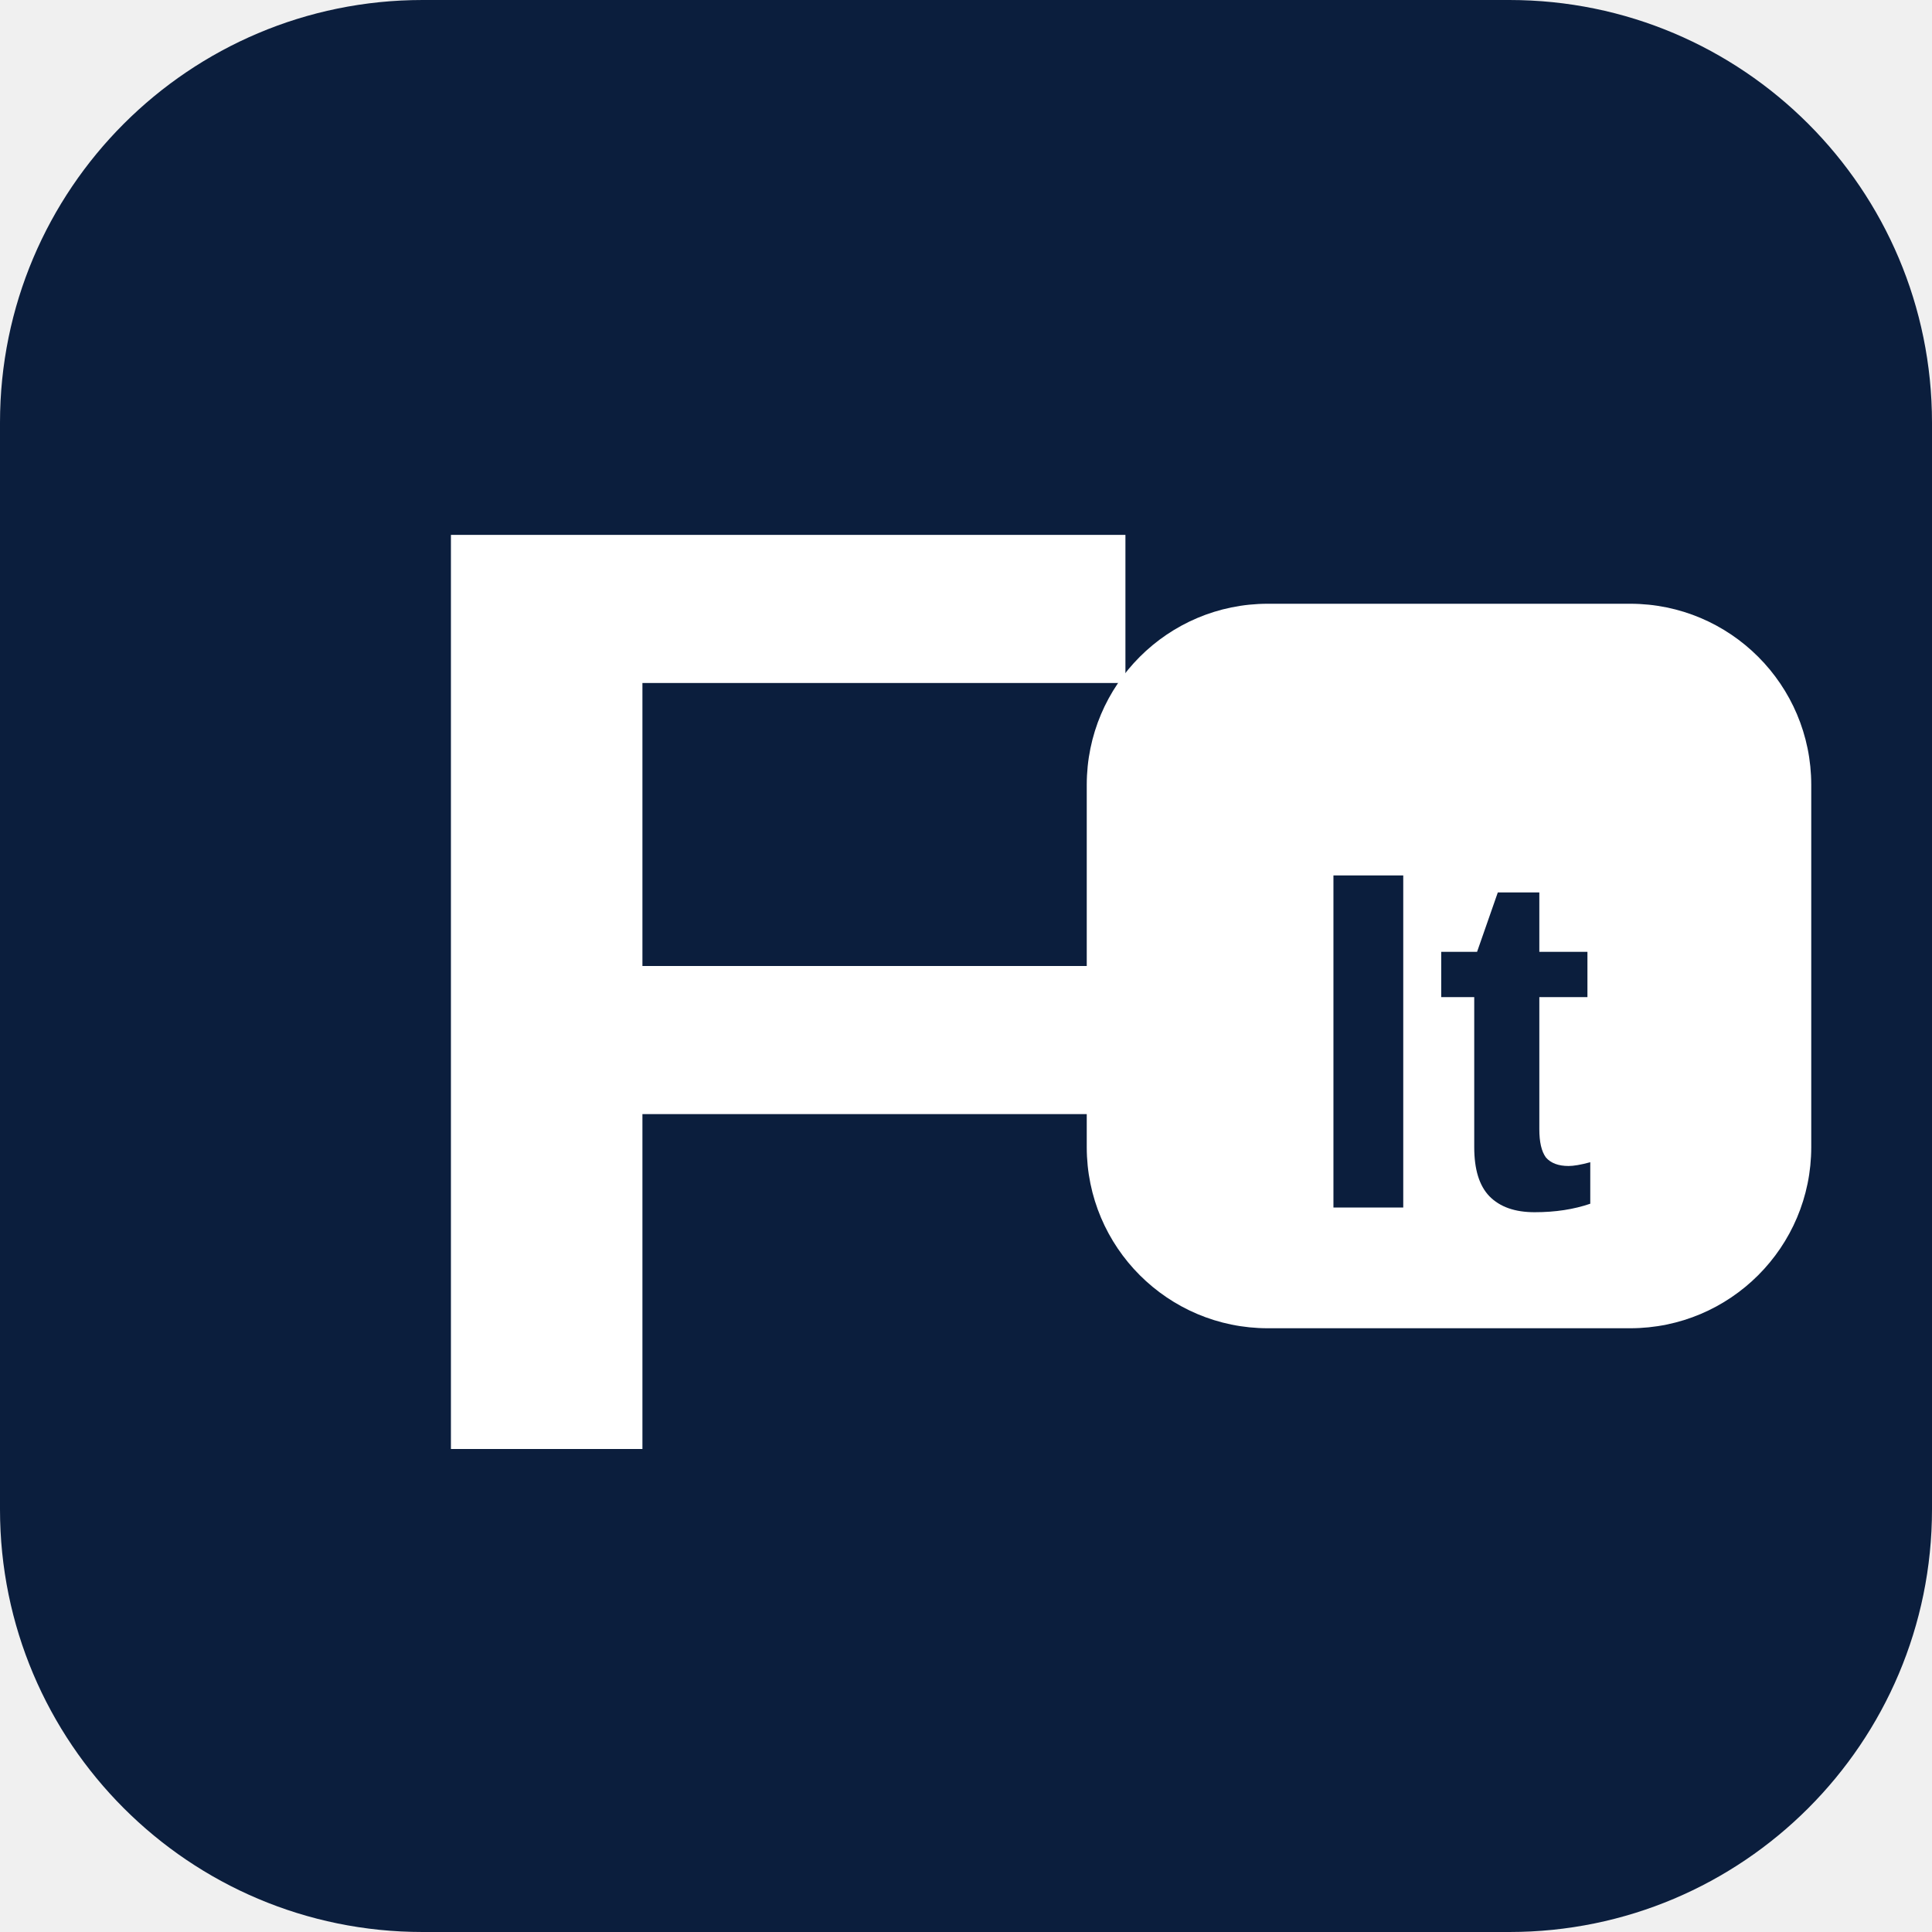
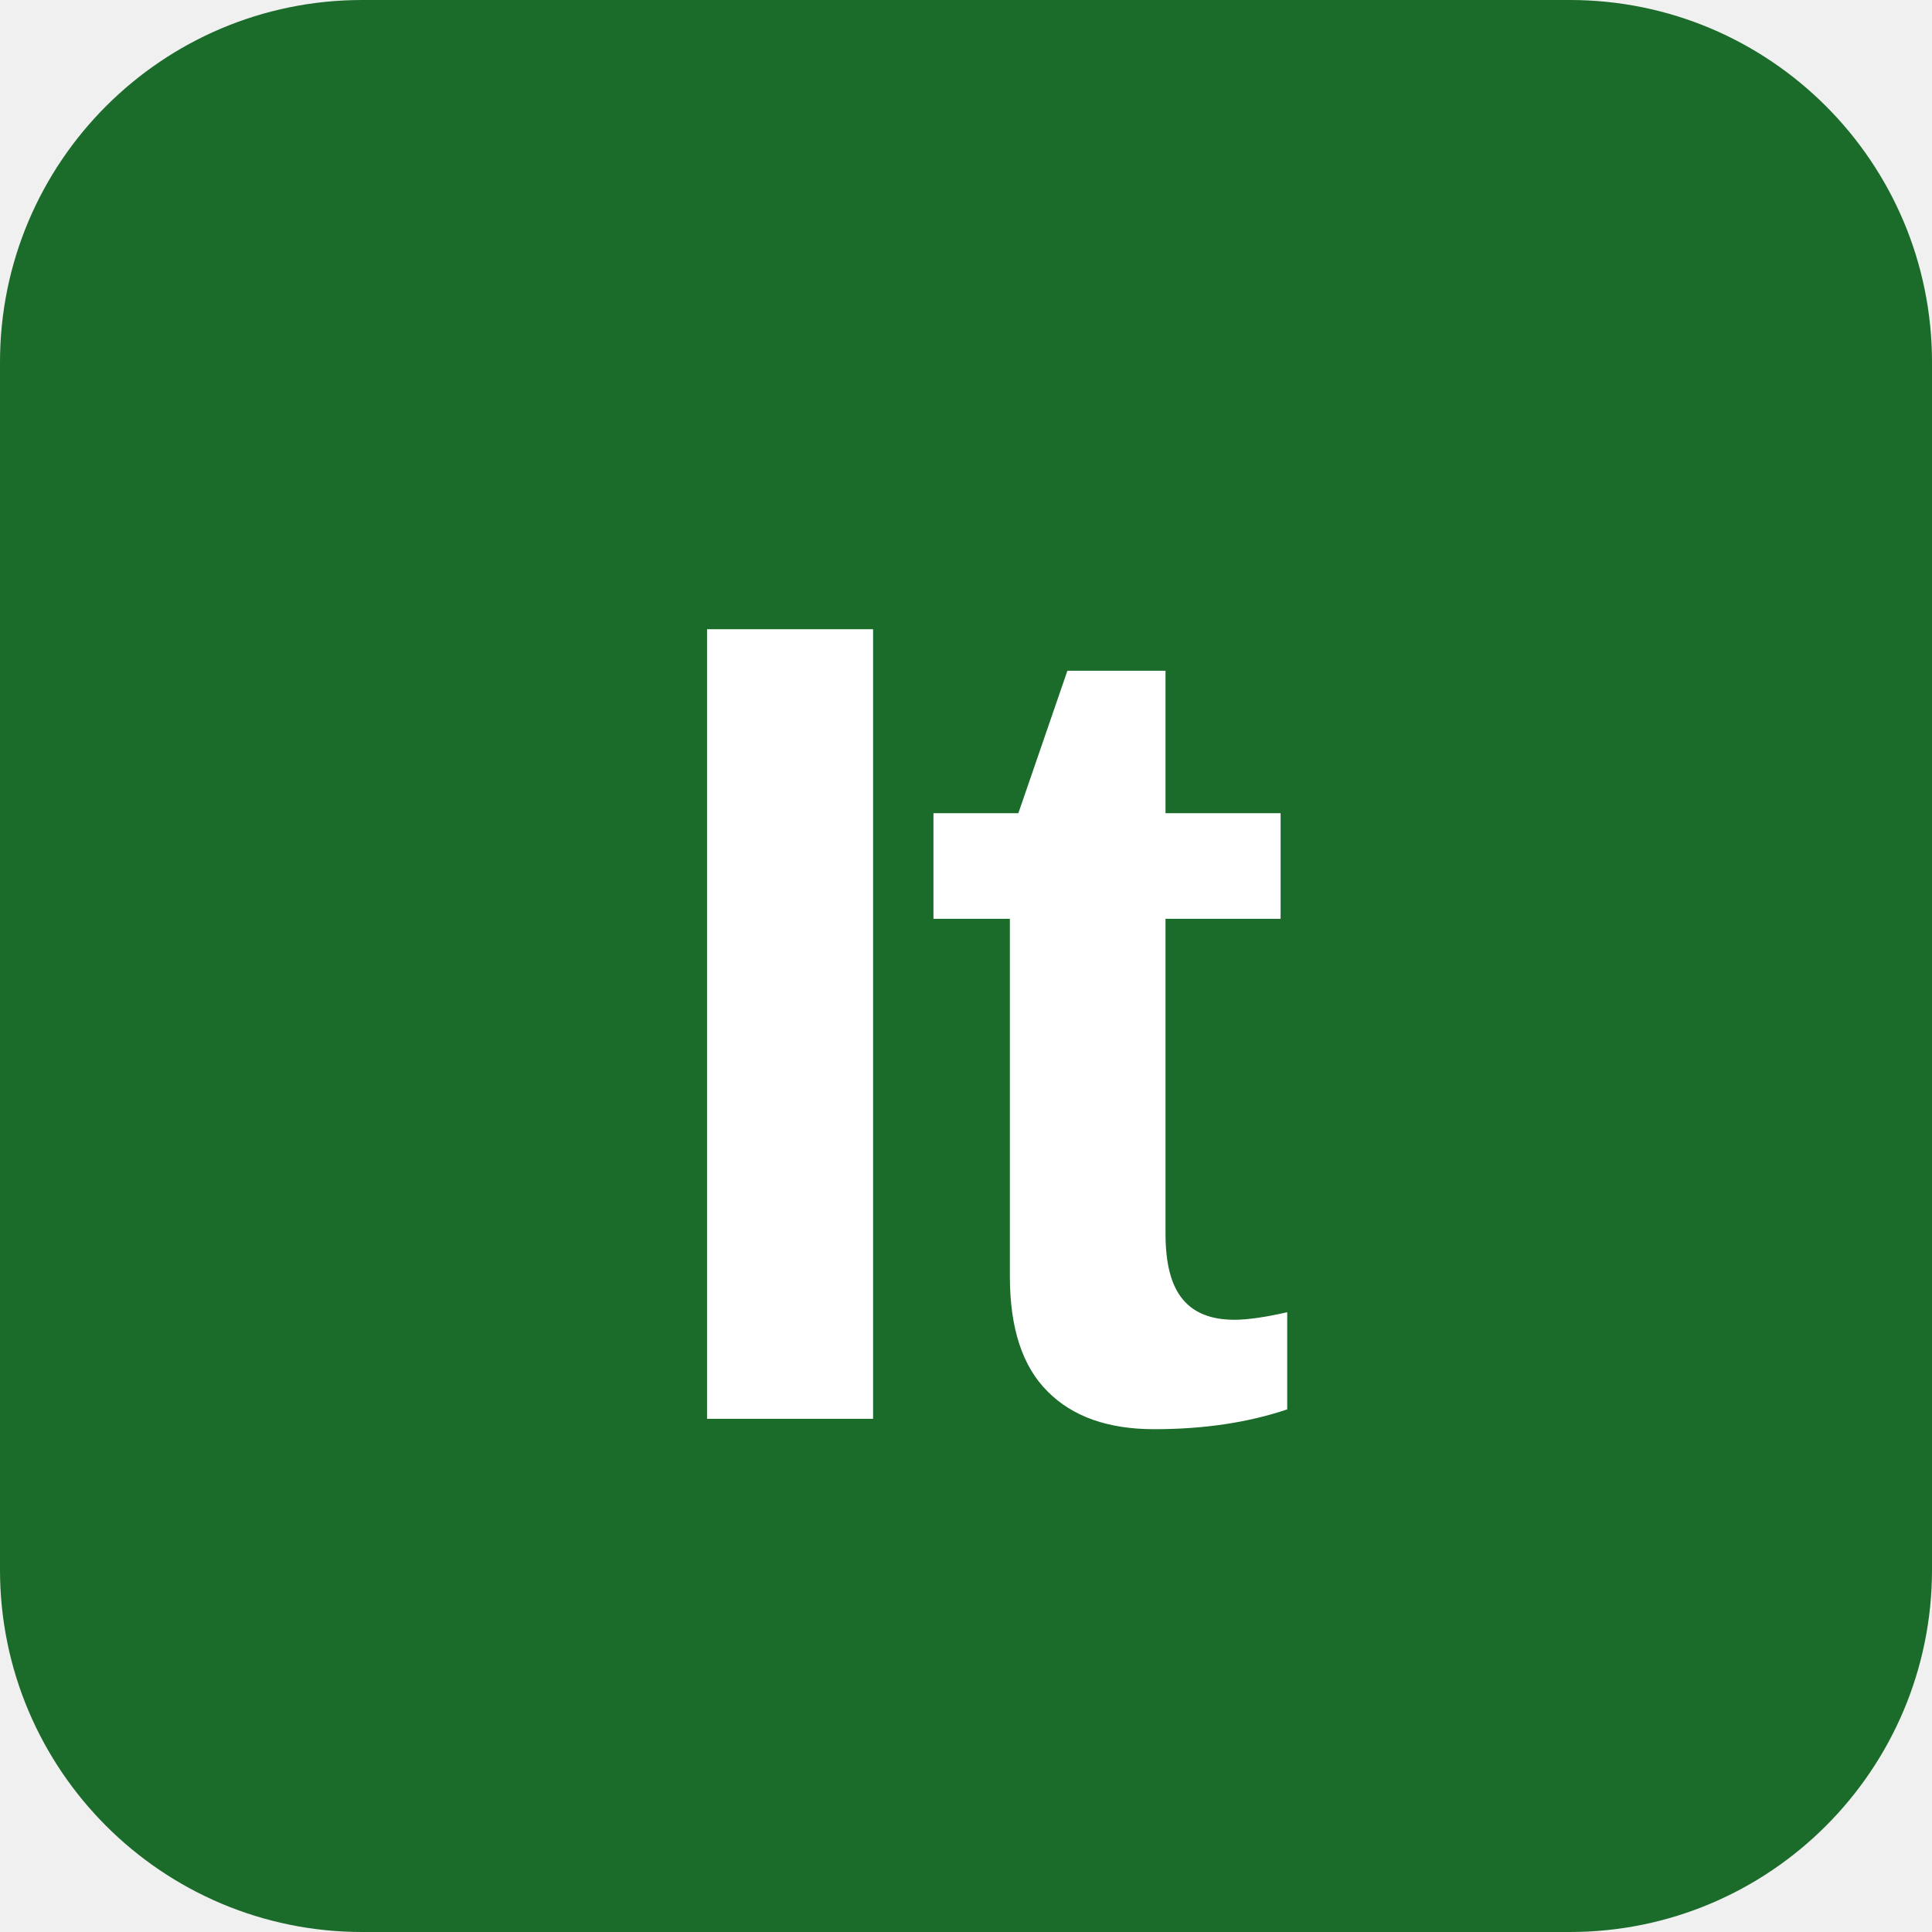
<svg xmlns="http://www.w3.org/2000/svg" viewBox="0 0 32 32">
-   <rect width="32" height="32" rx="7" fill="#0B1E3D" />
-   <text x="6" y="24" font-family="Arial Black, Arial, sans-serif" font-size="22" font-weight="900" fill="white">F</text>
-   <rect x="18" y="10" width="12" height="12" rx="3" fill="white" />
-   <text x="24" y="20" font-family="Arial Black, Arial, sans-serif" font-size="8" font-weight="900" fill="#0B1E3D" text-anchor="middle">It</text>
+   <rect width="32" height="32" rx="6" fill="#1B6B2A" />
+   <text x="16" y="23.5" font-family="'Arial Black', 'Helvetica Neue', Arial, sans-serif" font-size="19" font-weight="900" fill="white" text-anchor="middle" letter-spacing="-0.5">It</text>
</svg>
